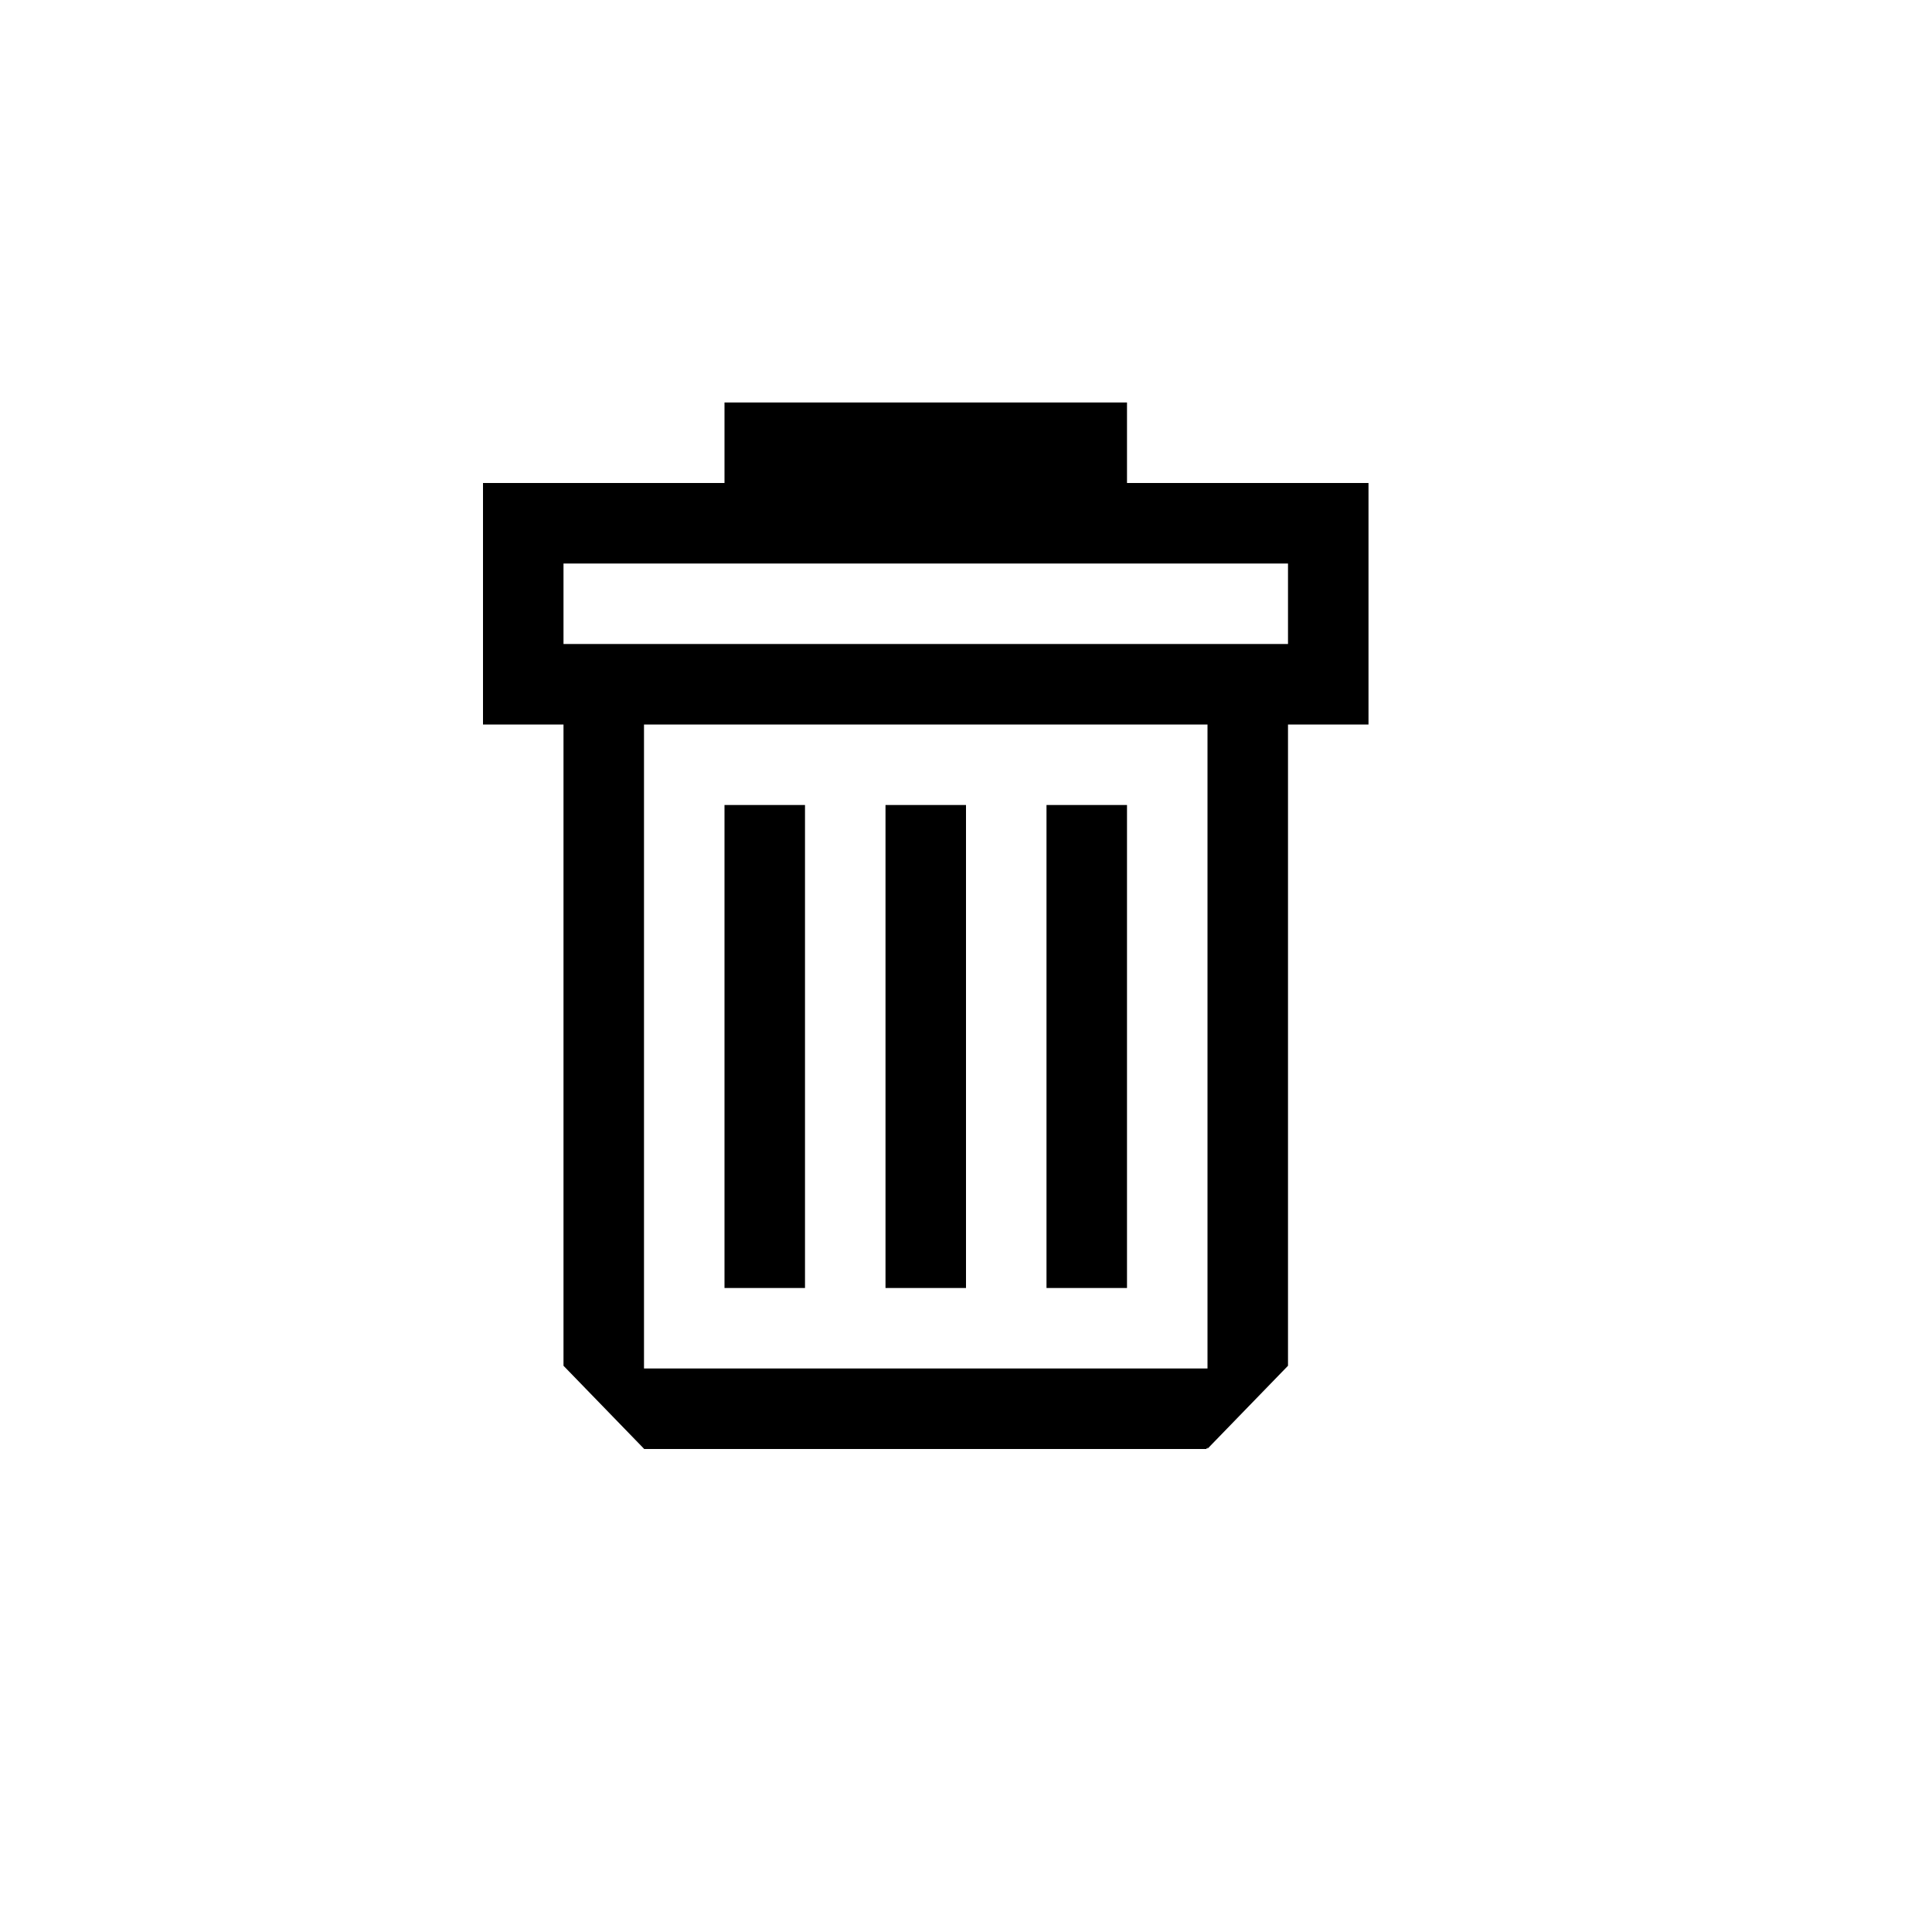
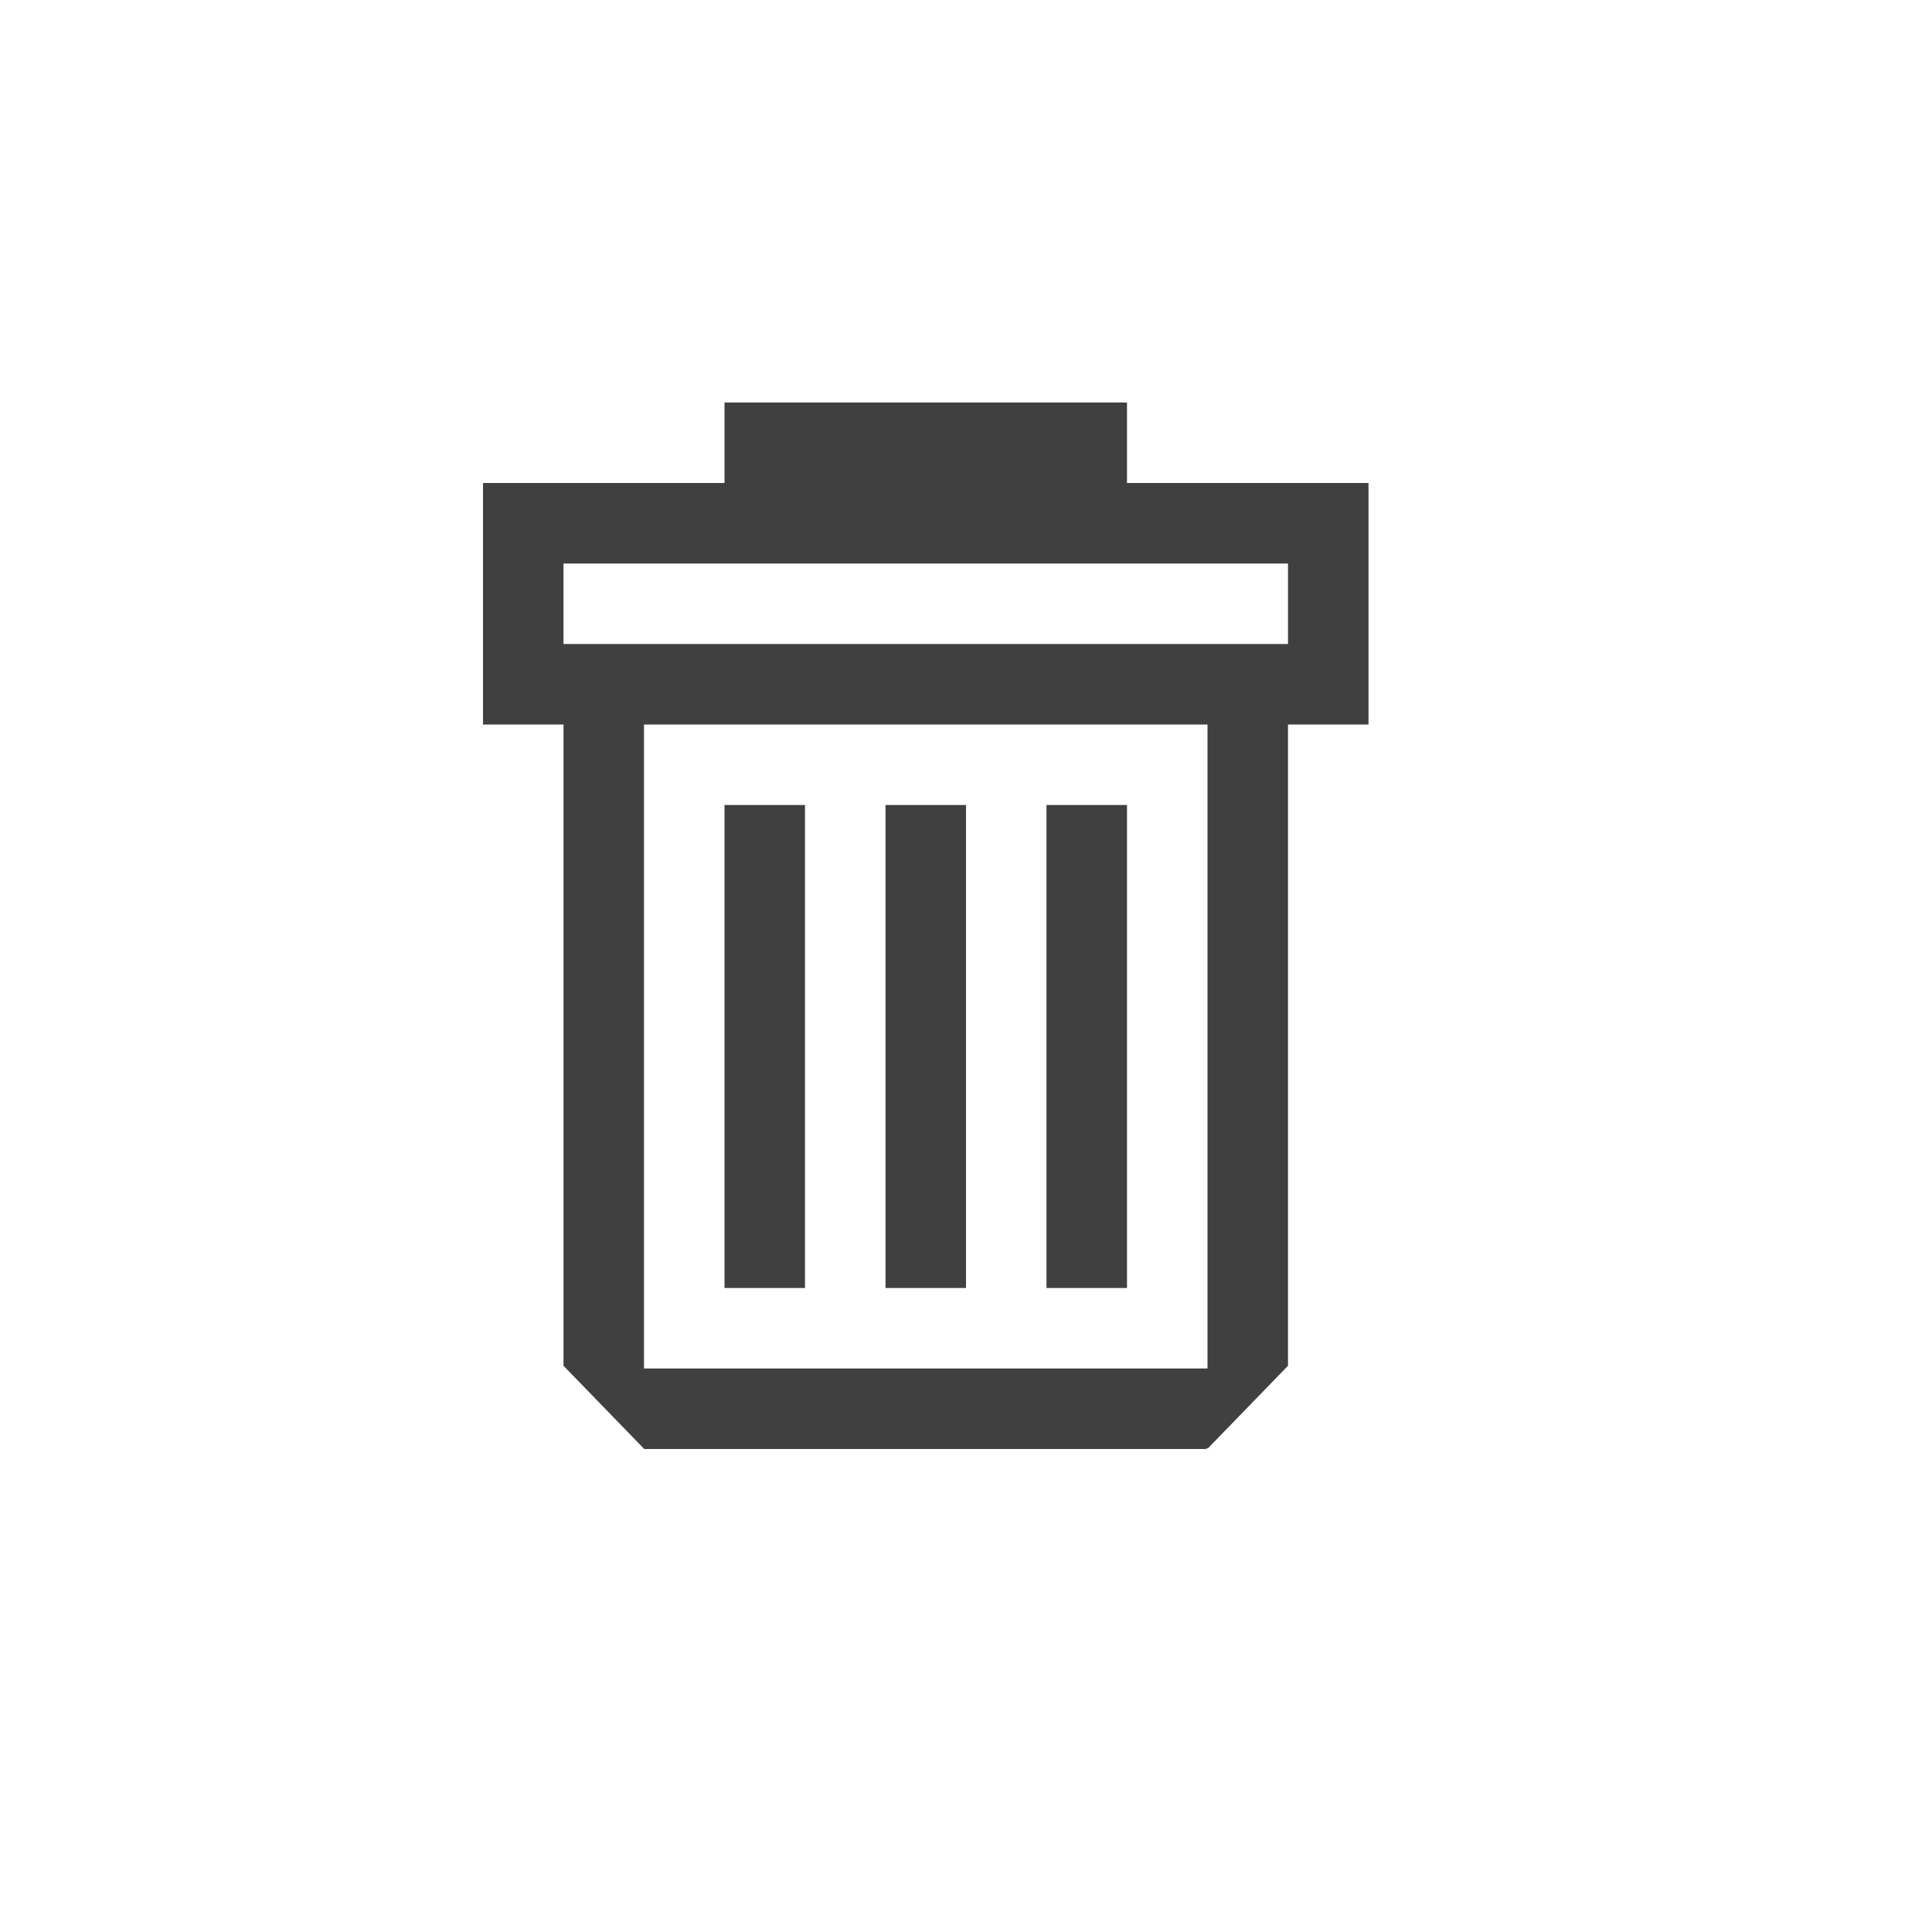
<svg xmlns="http://www.w3.org/2000/svg" width="24" height="24" viewBox="0 0 24 24">
-   <g id="remove">
+   <g id="remove" style="opacity:0.75;">
    <path id="trash-can" d="M12 10h-1v6h1v-6zm-2 0h-1v6h1v-6zm4 0h-1v6h1v-6zm0-4v-1h-5v1h-3v3h1v7.966l1 1.031v-.074.077h6.984l.016-.018v.015l1-1.031v-7.966h1v-3h-3zm1 11h-7v-8h7v8zm1-9h-9v-1h9v1z" />
  </g>
</svg>
